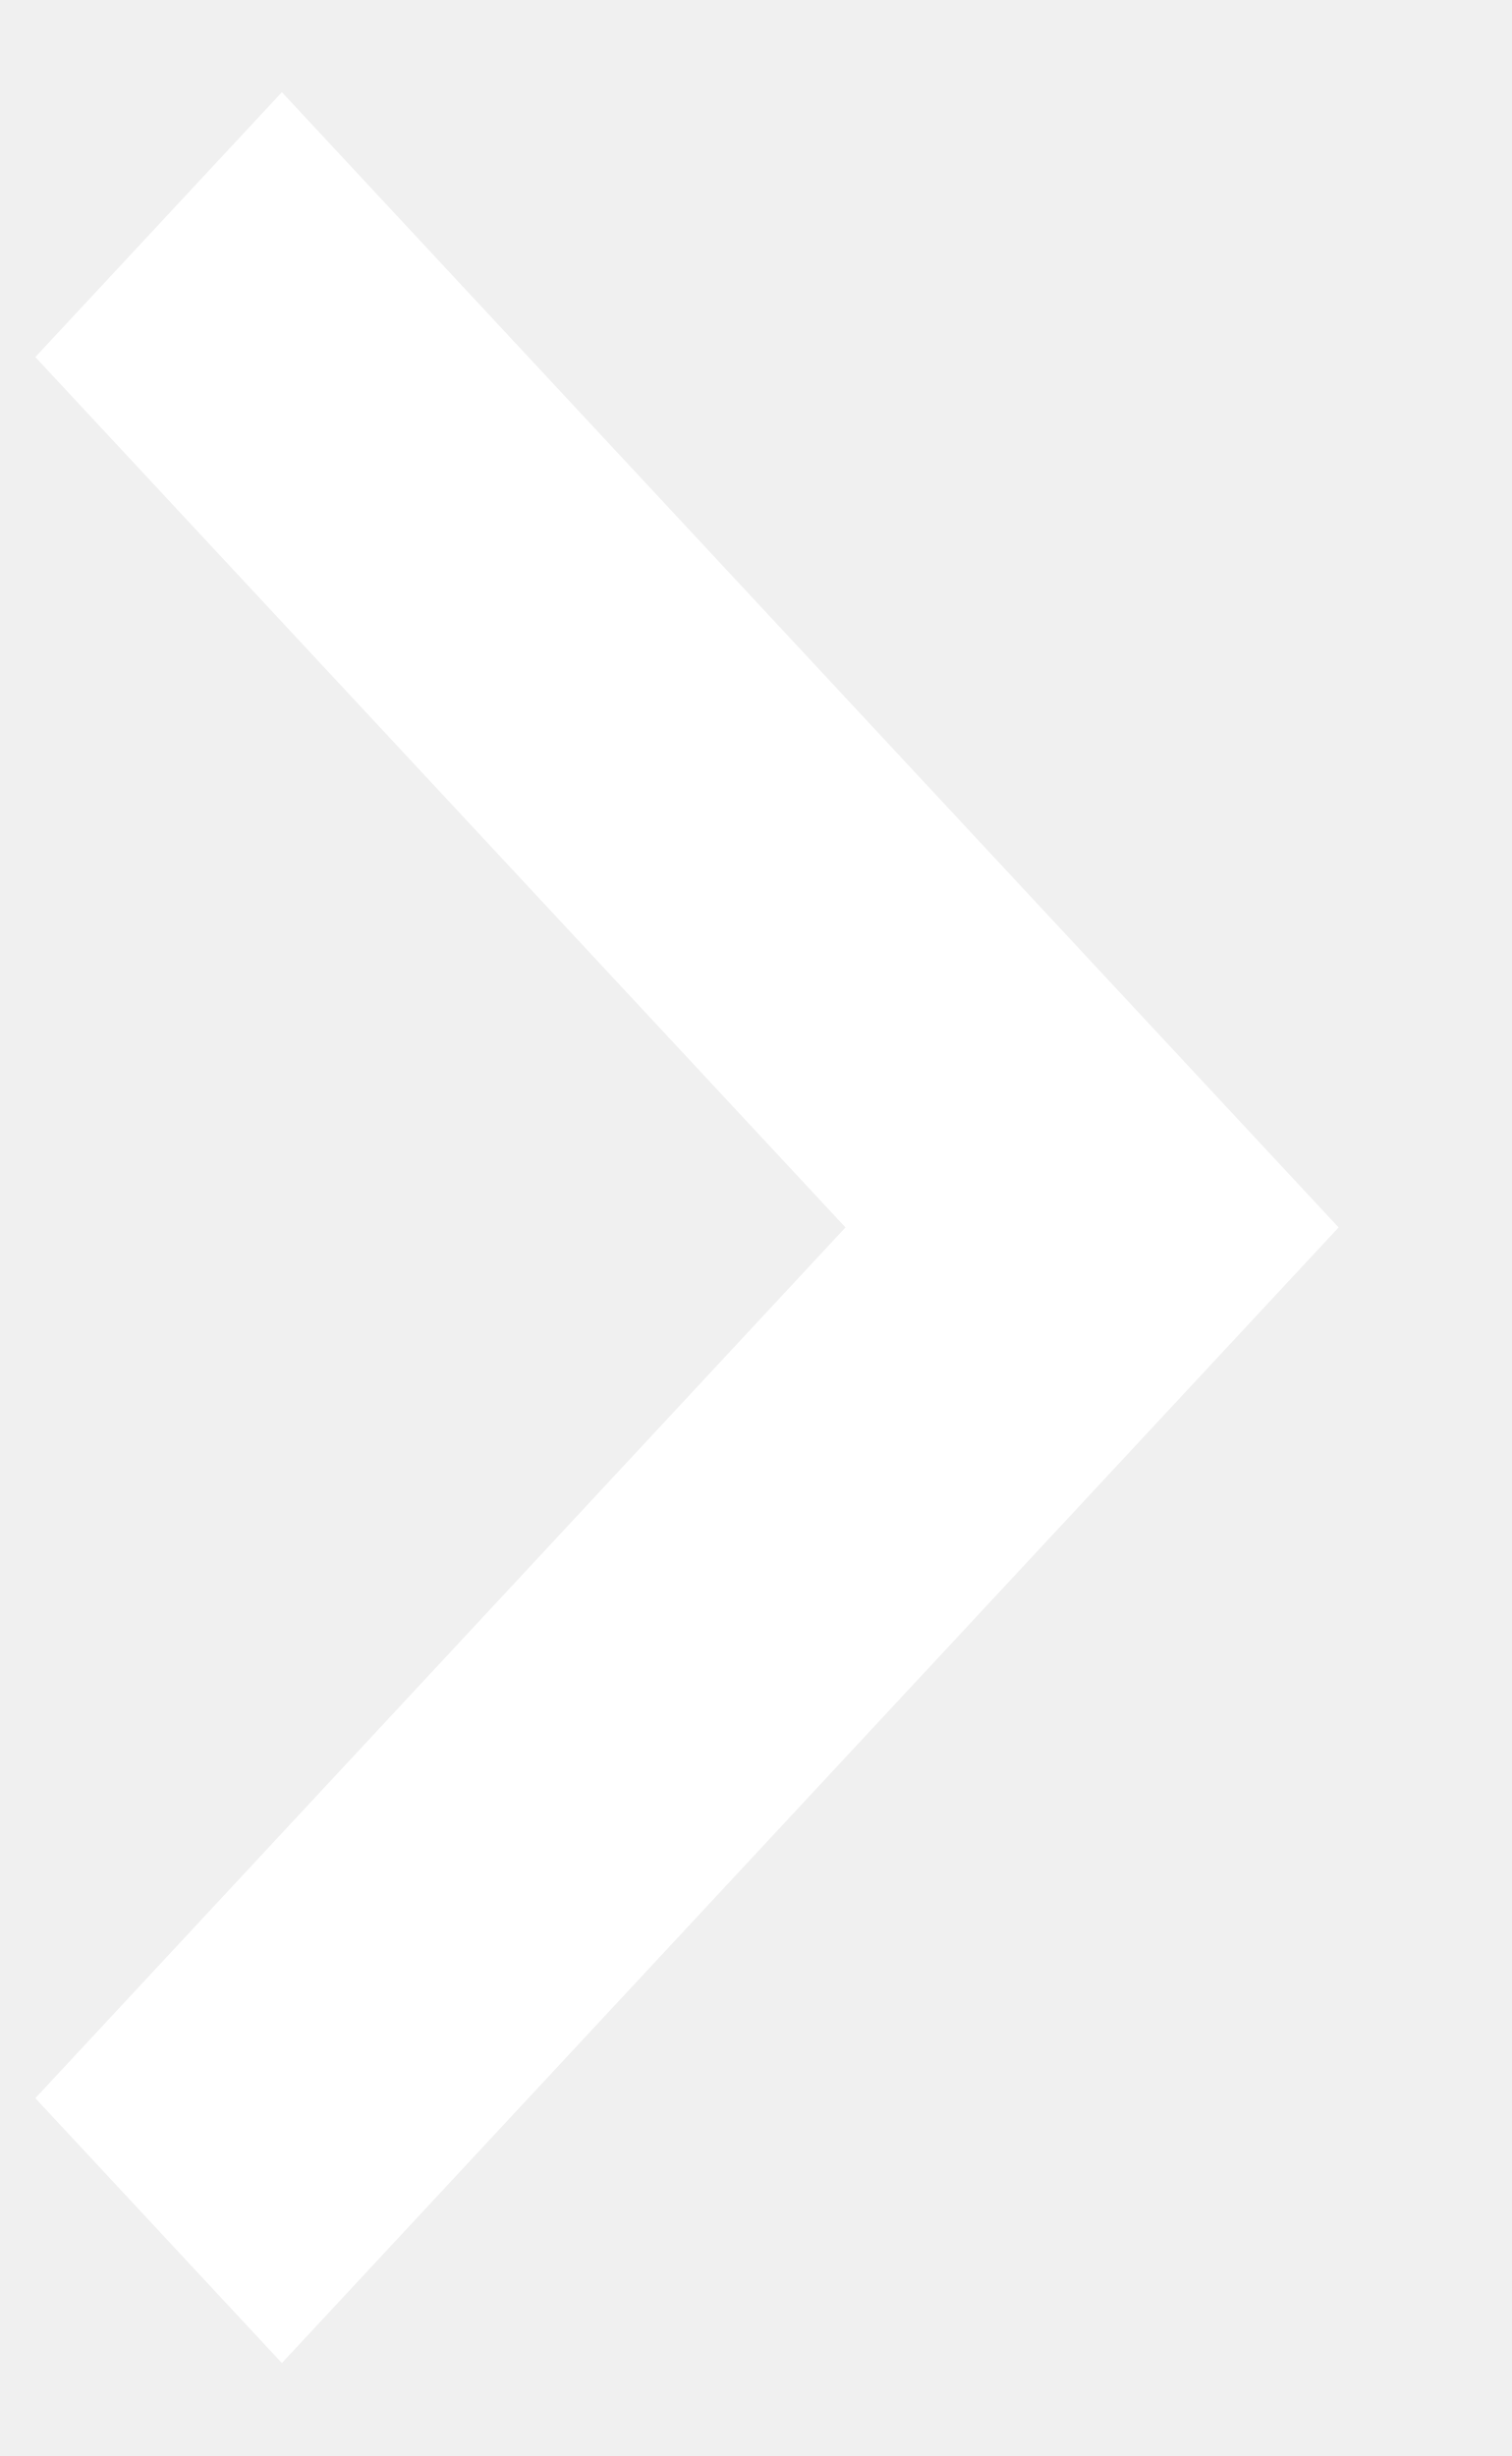
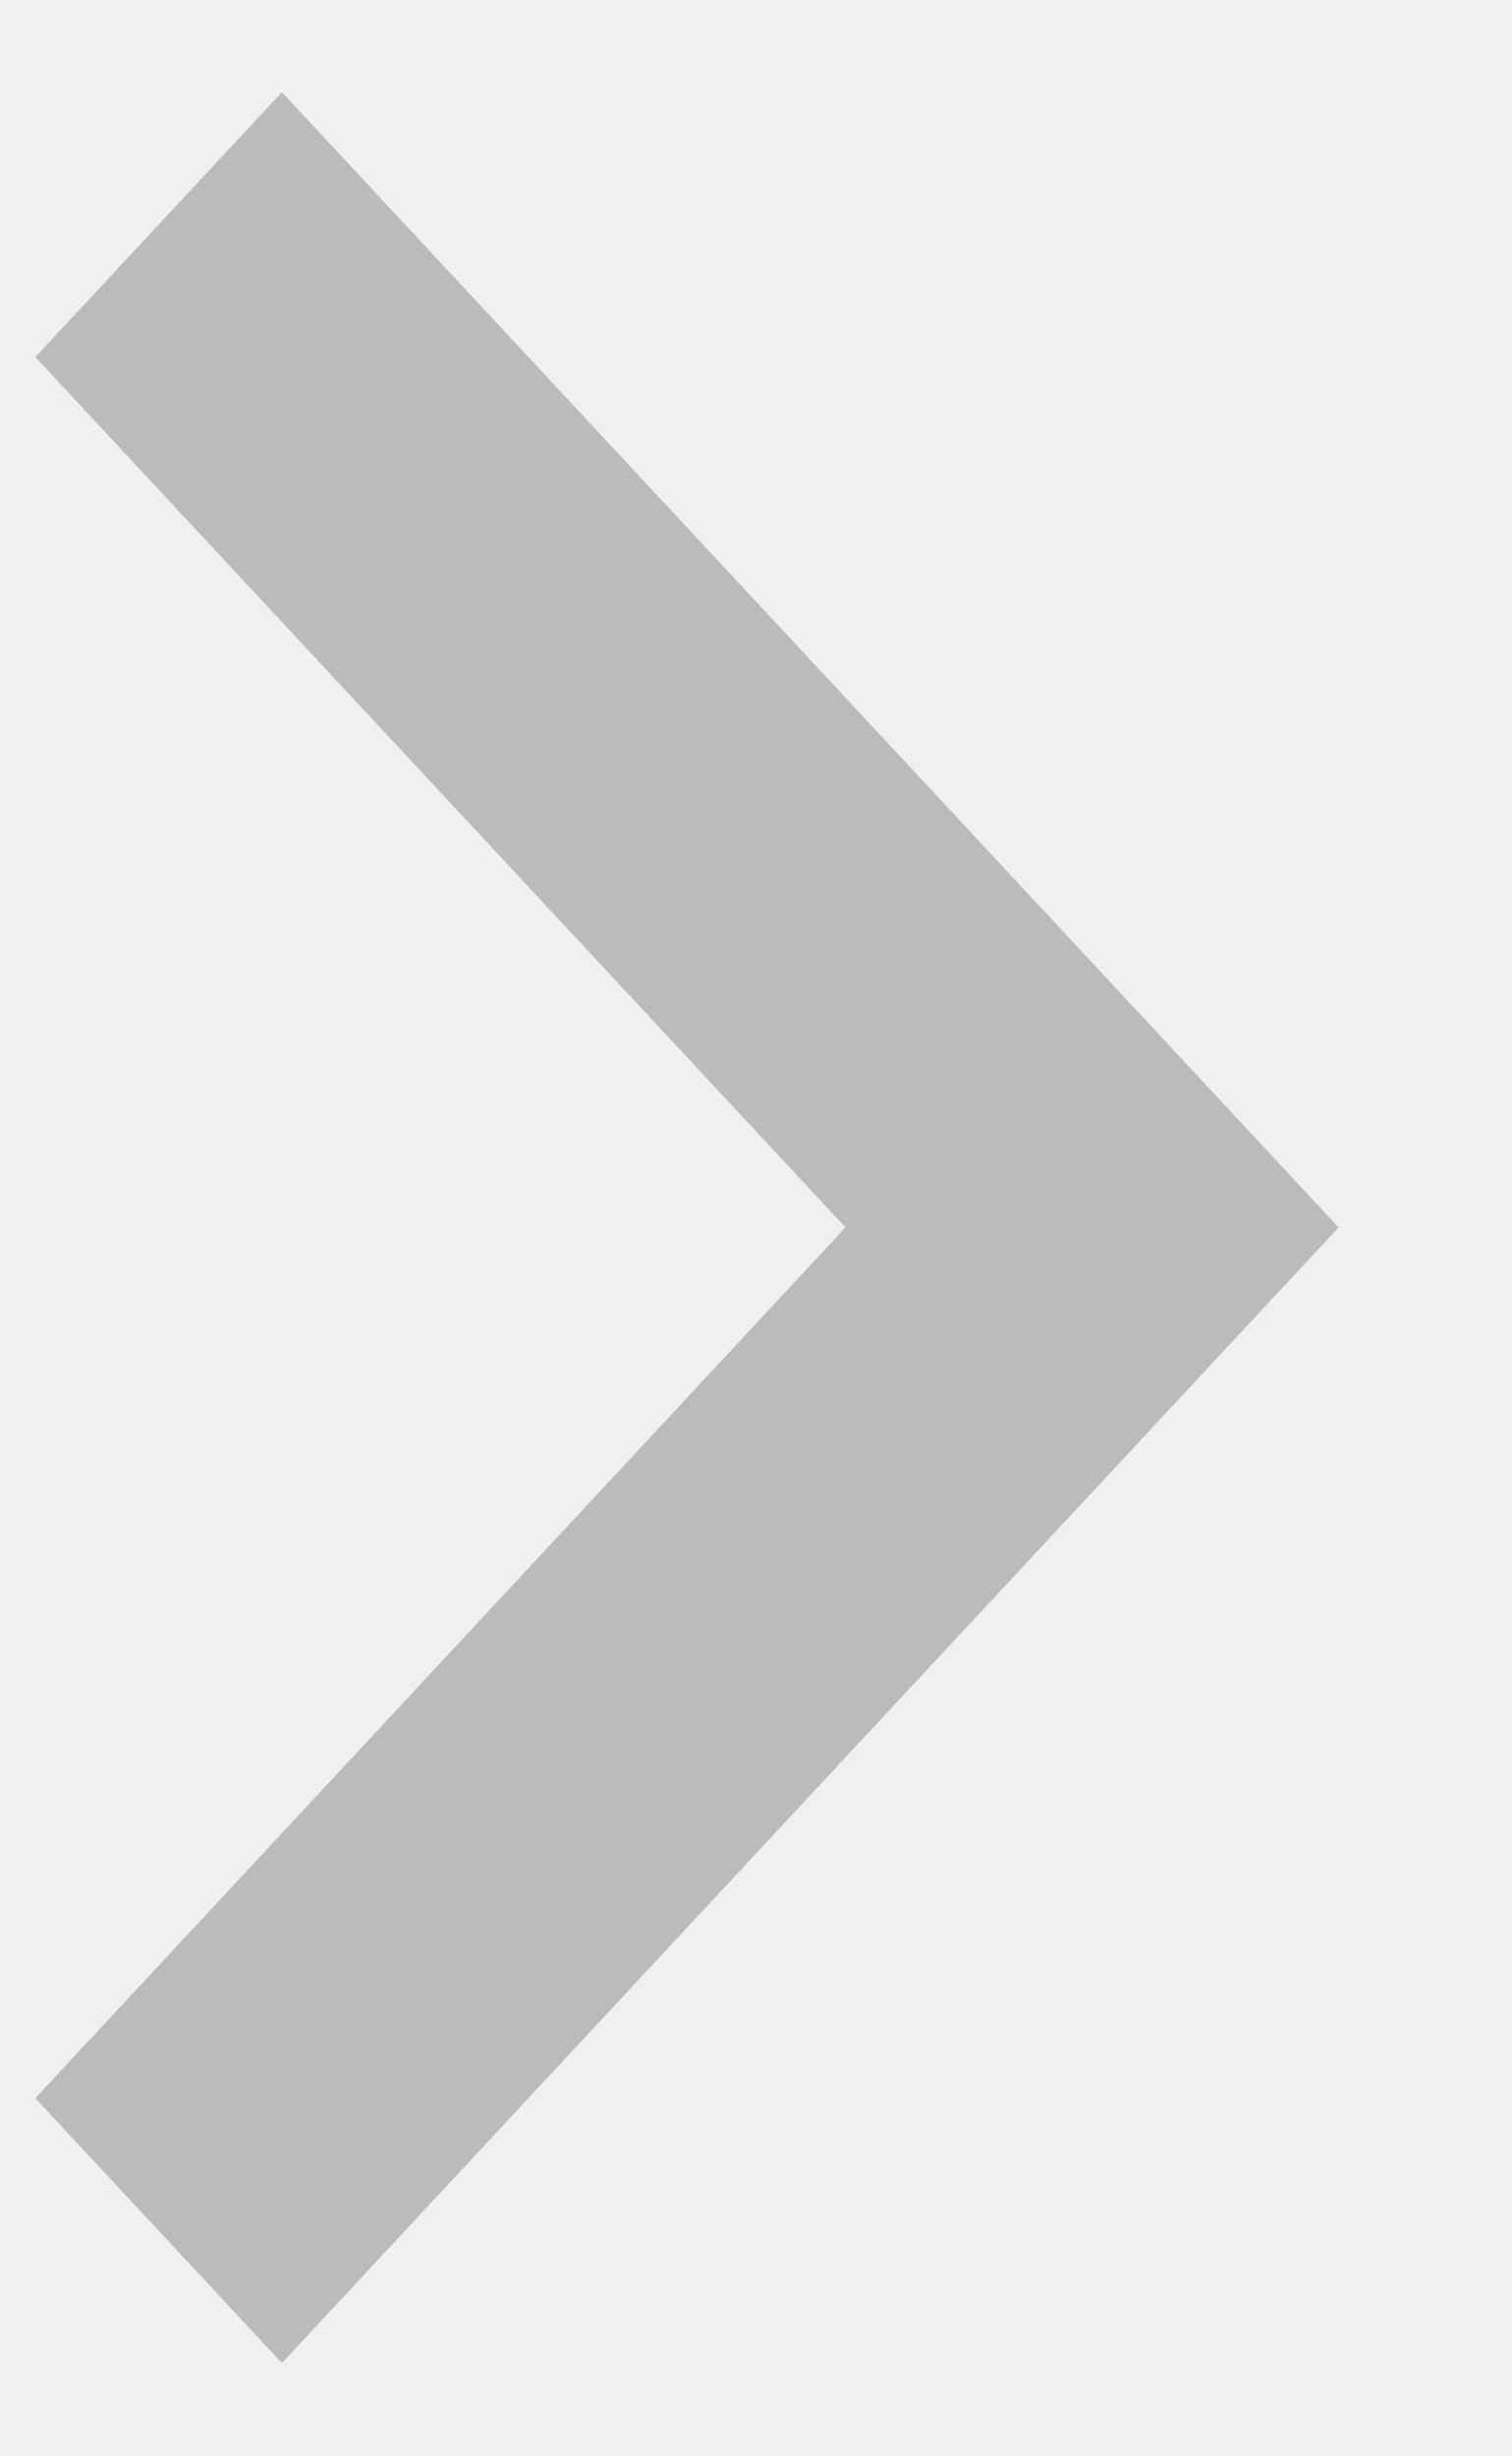
<svg xmlns="http://www.w3.org/2000/svg" width="8" height="13" viewBox="0 0 8 13" fill="none">
-   <path fill-rule="evenodd" clip-rule="evenodd" d="M1.492 0.488L0.187 1.89L4.475 6.497L0.187 11.106L1.492 12.508L7.085 6.497L1.492 0.488Z" fill="white" />
+   <path fill-rule="evenodd" clip-rule="evenodd" d="M1.492 0.488L0.187 1.89L4.475 6.497L0.187 11.106L1.492 12.508L7.085 6.497L1.492 0.488Z" fill="#BBBBBB" />
</svg>
